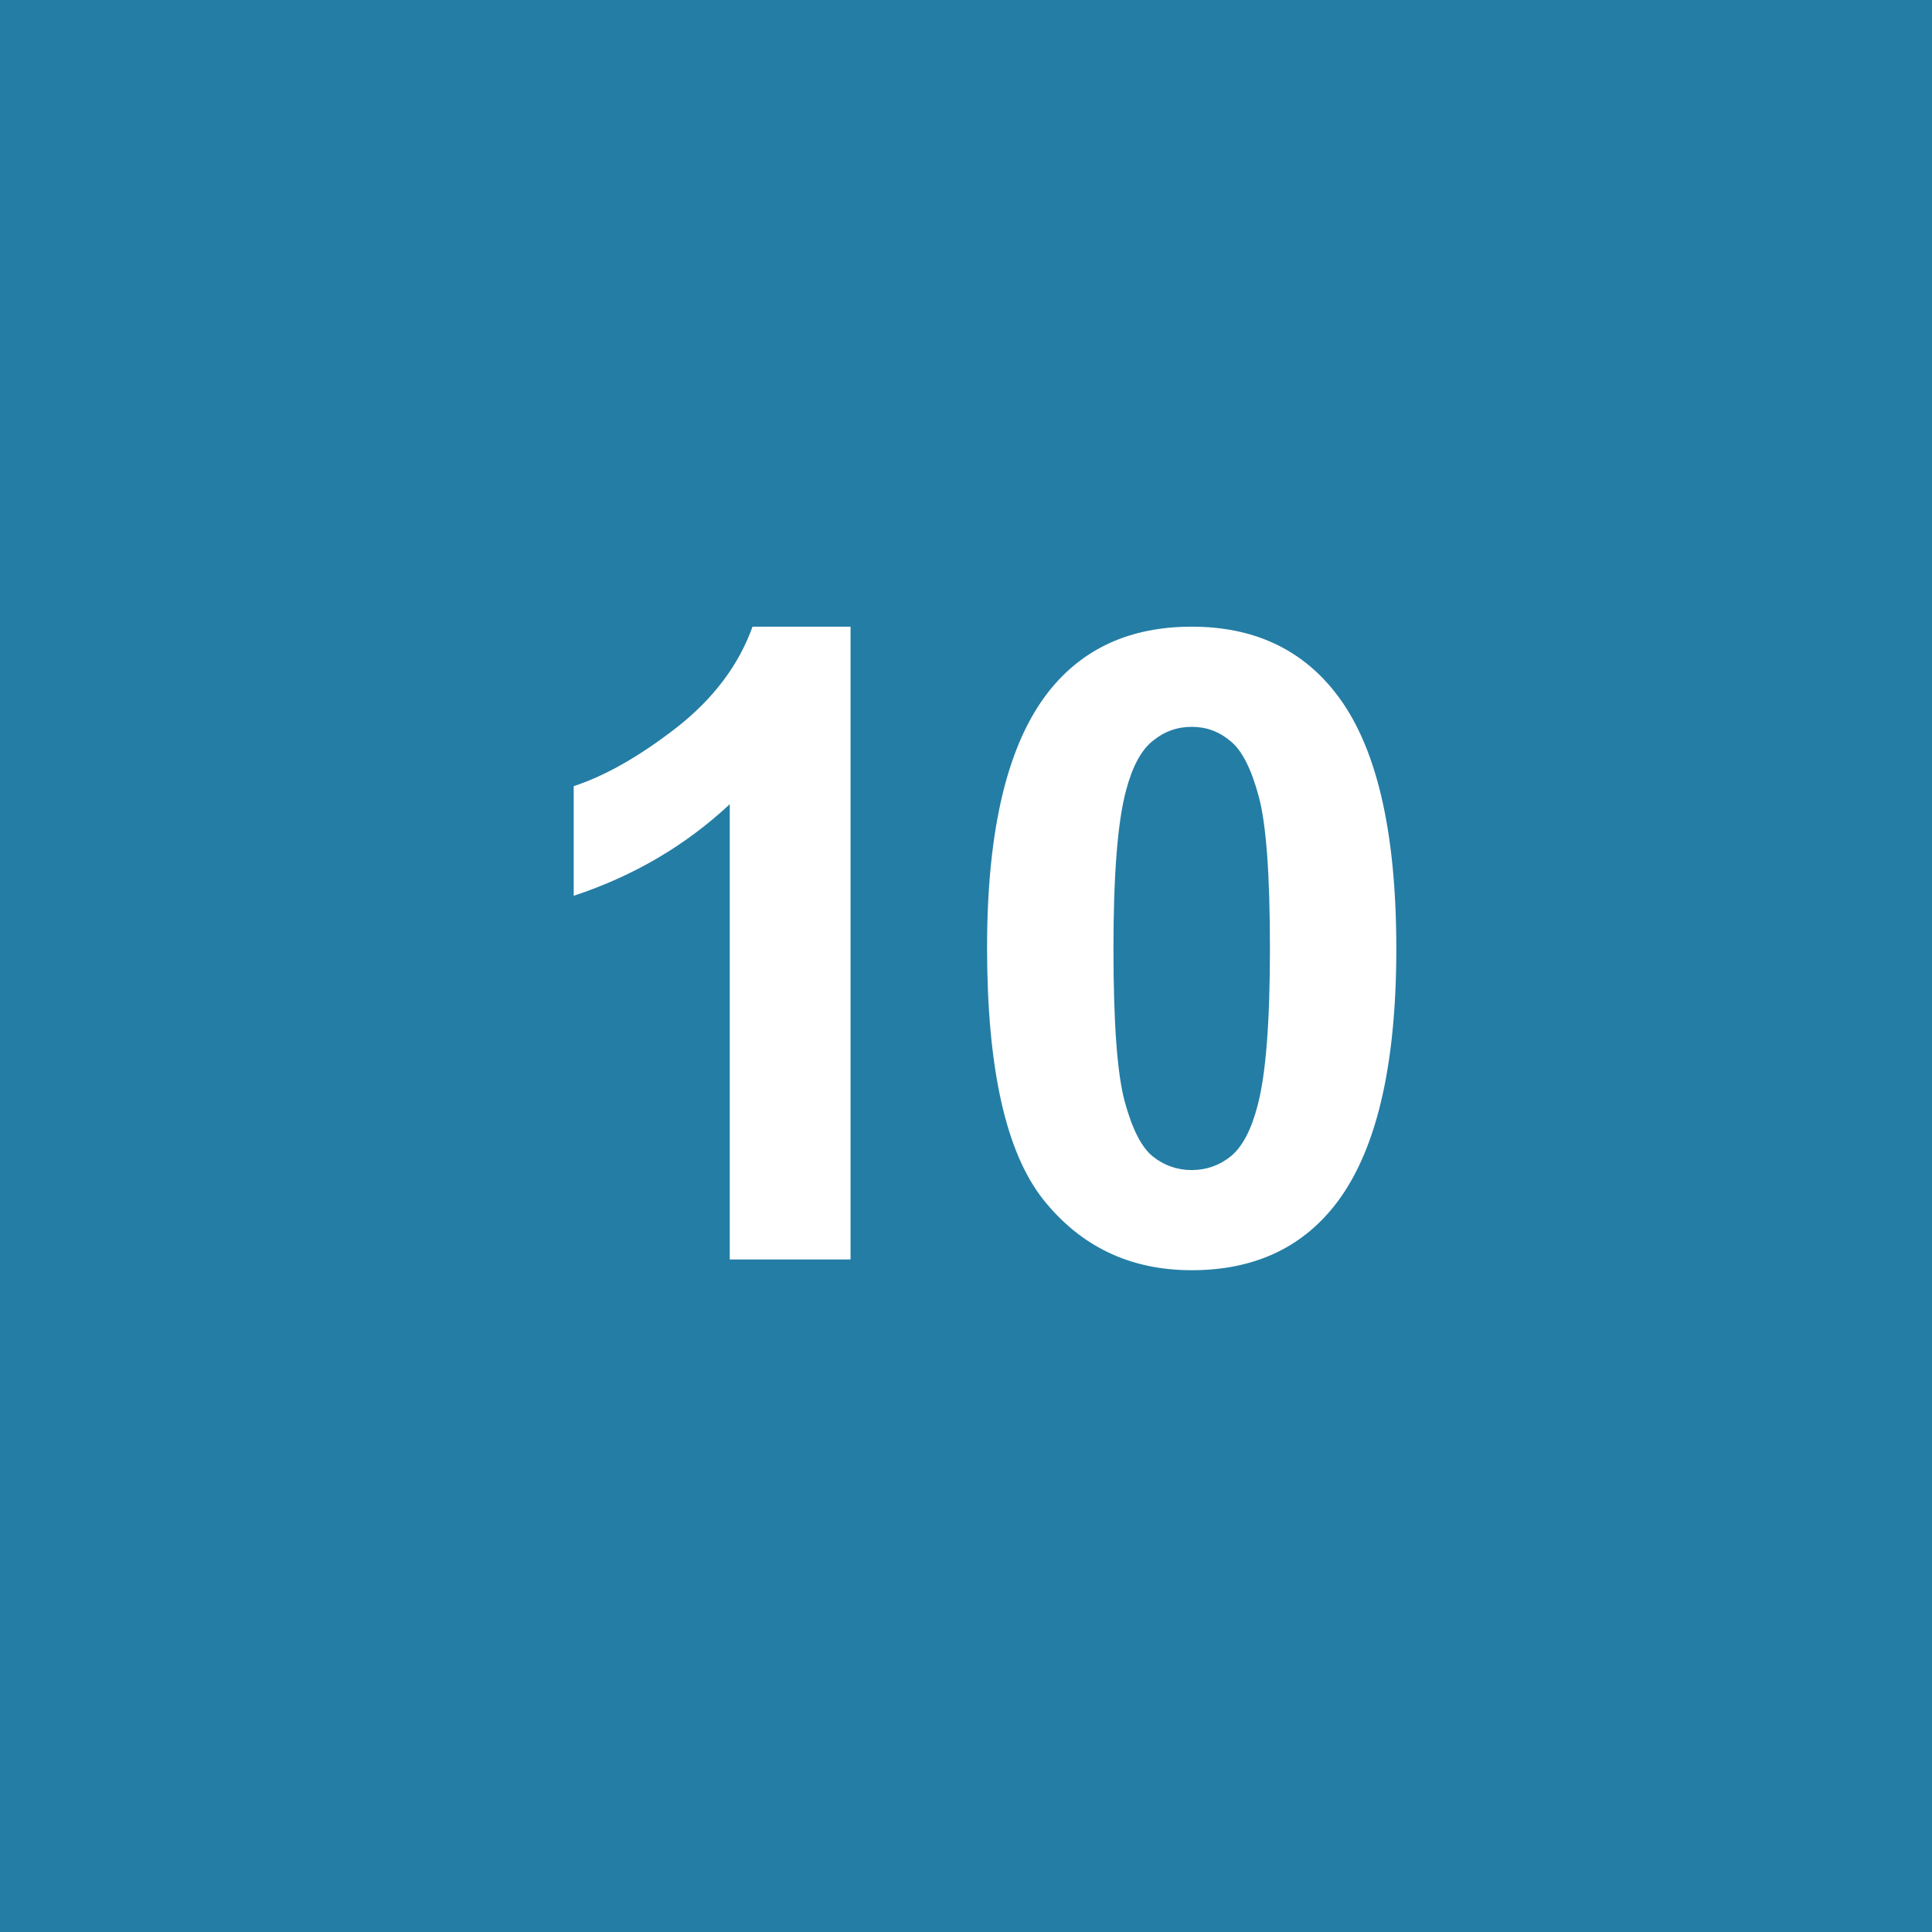
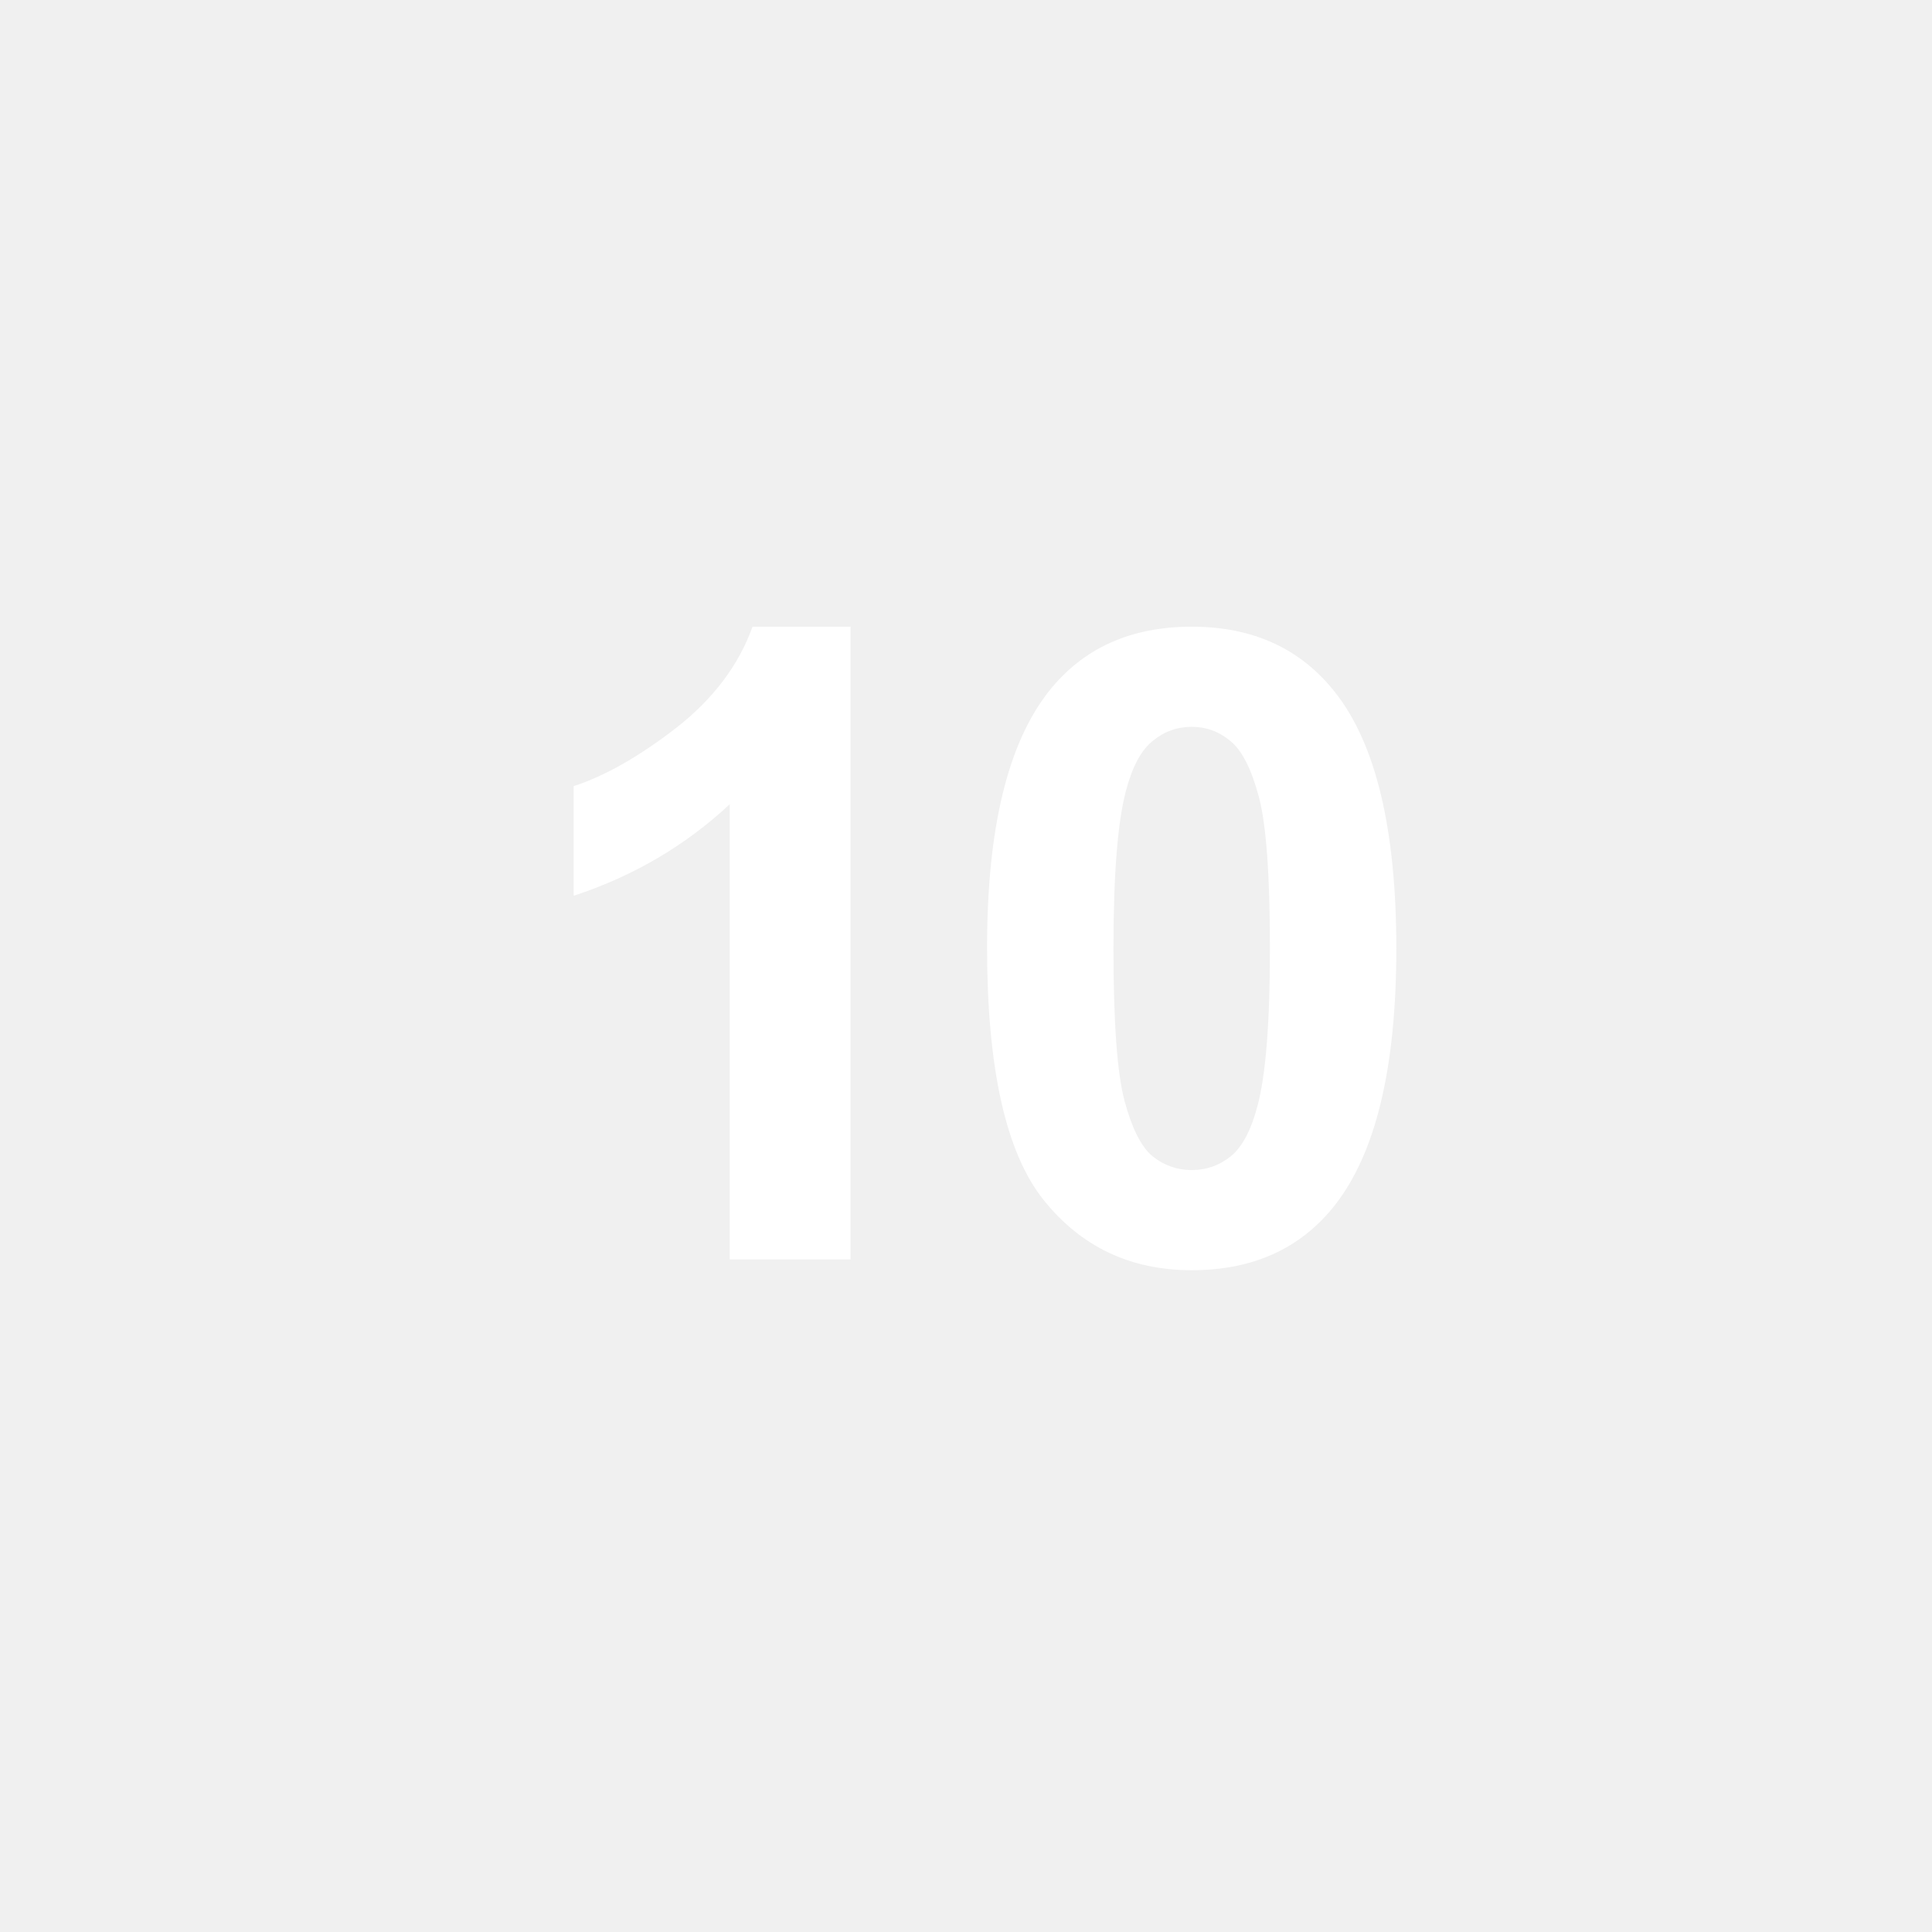
<svg xmlns="http://www.w3.org/2000/svg" viewBox="0 0 158 158" fill="none">
-   <path d="M0 0H158V158H0V0Z" fill="#247DA5" />
+   <path d="M0 0H158V158H0V0Z" />
  <path d="M69.558 103H59.679V65.769C56.069 69.144 51.816 71.641 46.917 73.258V64.293C49.495 63.449 52.296 61.855 55.319 59.512C58.343 57.145 60.417 54.391 61.542 51.25H69.558V103ZM97.458 51.25C102.45 51.25 106.352 53.031 109.165 56.594C112.516 60.812 114.192 67.809 114.192 77.582C114.192 87.332 112.505 94.34 109.13 98.606C106.341 102.121 102.45 103.879 97.458 103.879C92.442 103.879 88.399 101.957 85.329 98.113C82.259 94.246 80.723 87.367 80.723 77.477C80.723 67.773 82.411 60.789 85.786 56.523C88.575 53.008 92.466 51.25 97.458 51.25ZM97.458 59.441C96.263 59.441 95.196 59.828 94.259 60.602C93.321 61.352 92.594 62.711 92.079 64.68C91.399 67.234 91.059 71.535 91.059 77.582C91.059 83.629 91.364 87.789 91.973 90.062C92.583 92.312 93.344 93.812 94.259 94.562C95.196 95.312 96.263 95.688 97.458 95.688C98.653 95.688 99.719 95.312 100.657 94.562C101.595 93.789 102.321 92.418 102.837 90.449C103.516 87.918 103.856 83.629 103.856 77.582C103.856 71.535 103.552 67.387 102.942 65.137C102.333 62.863 101.559 61.352 100.622 60.602C99.708 59.828 98.653 59.441 97.458 59.441Z" fill="white" />
</svg>
